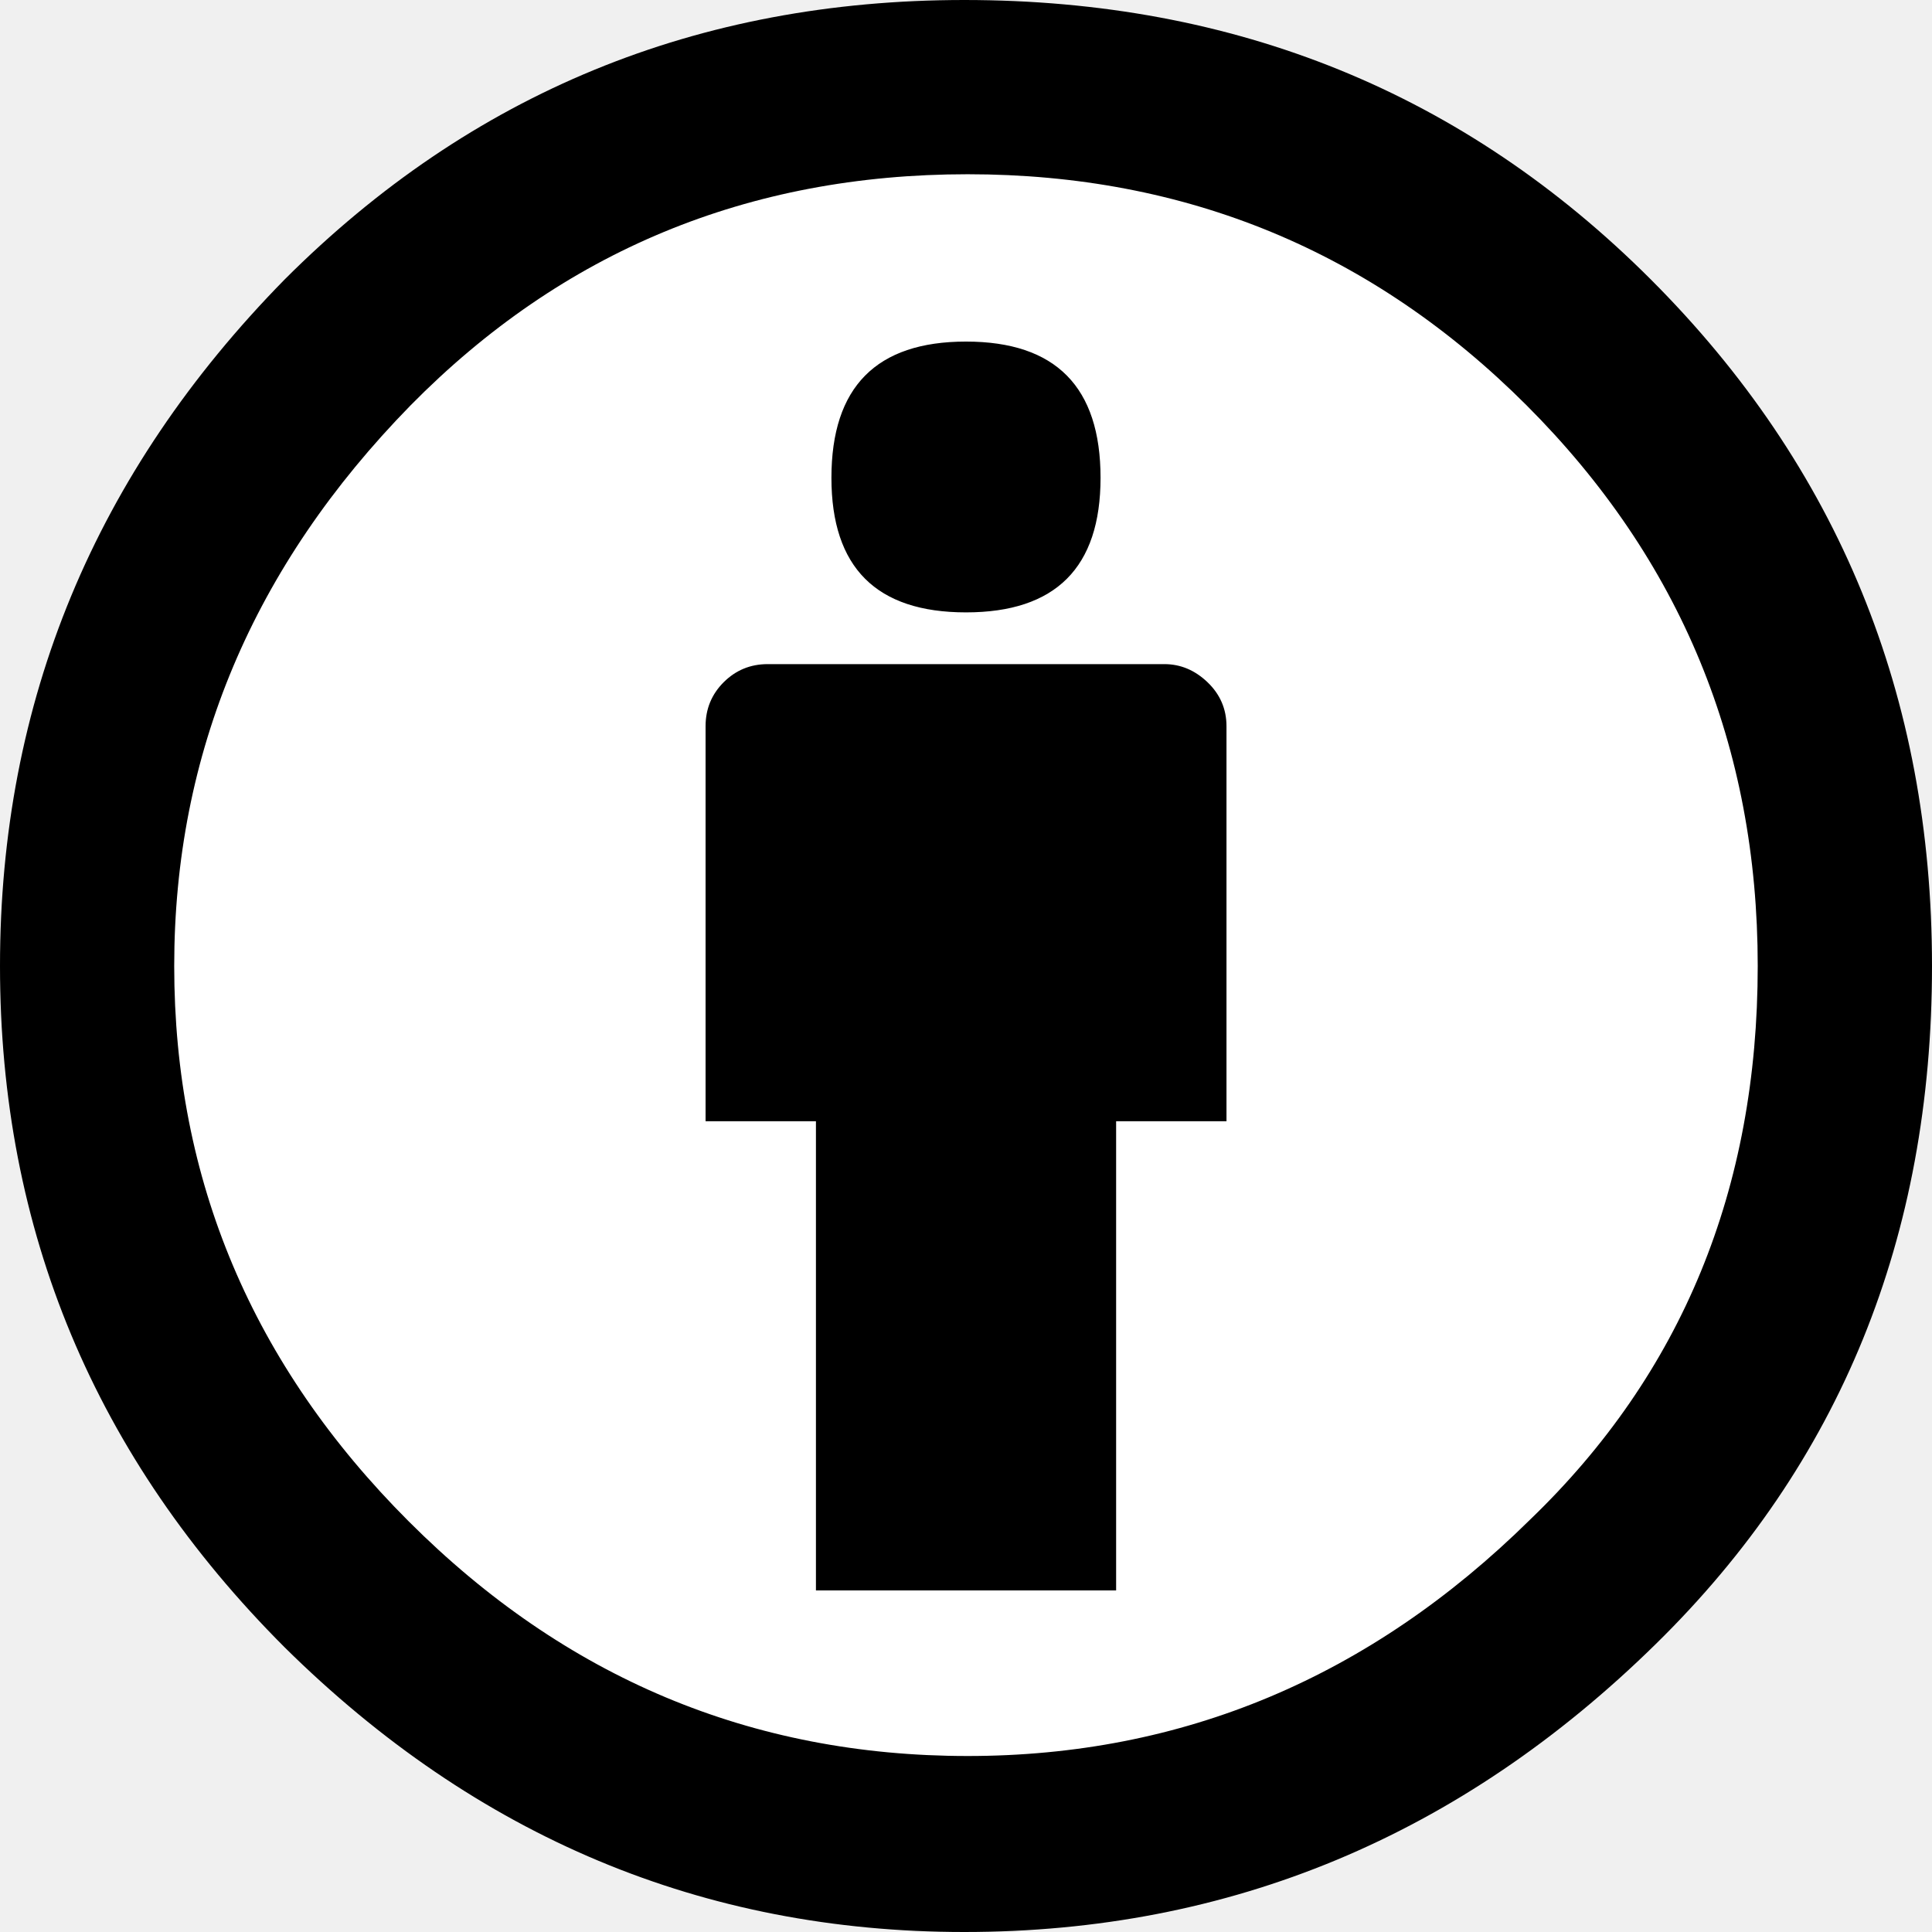
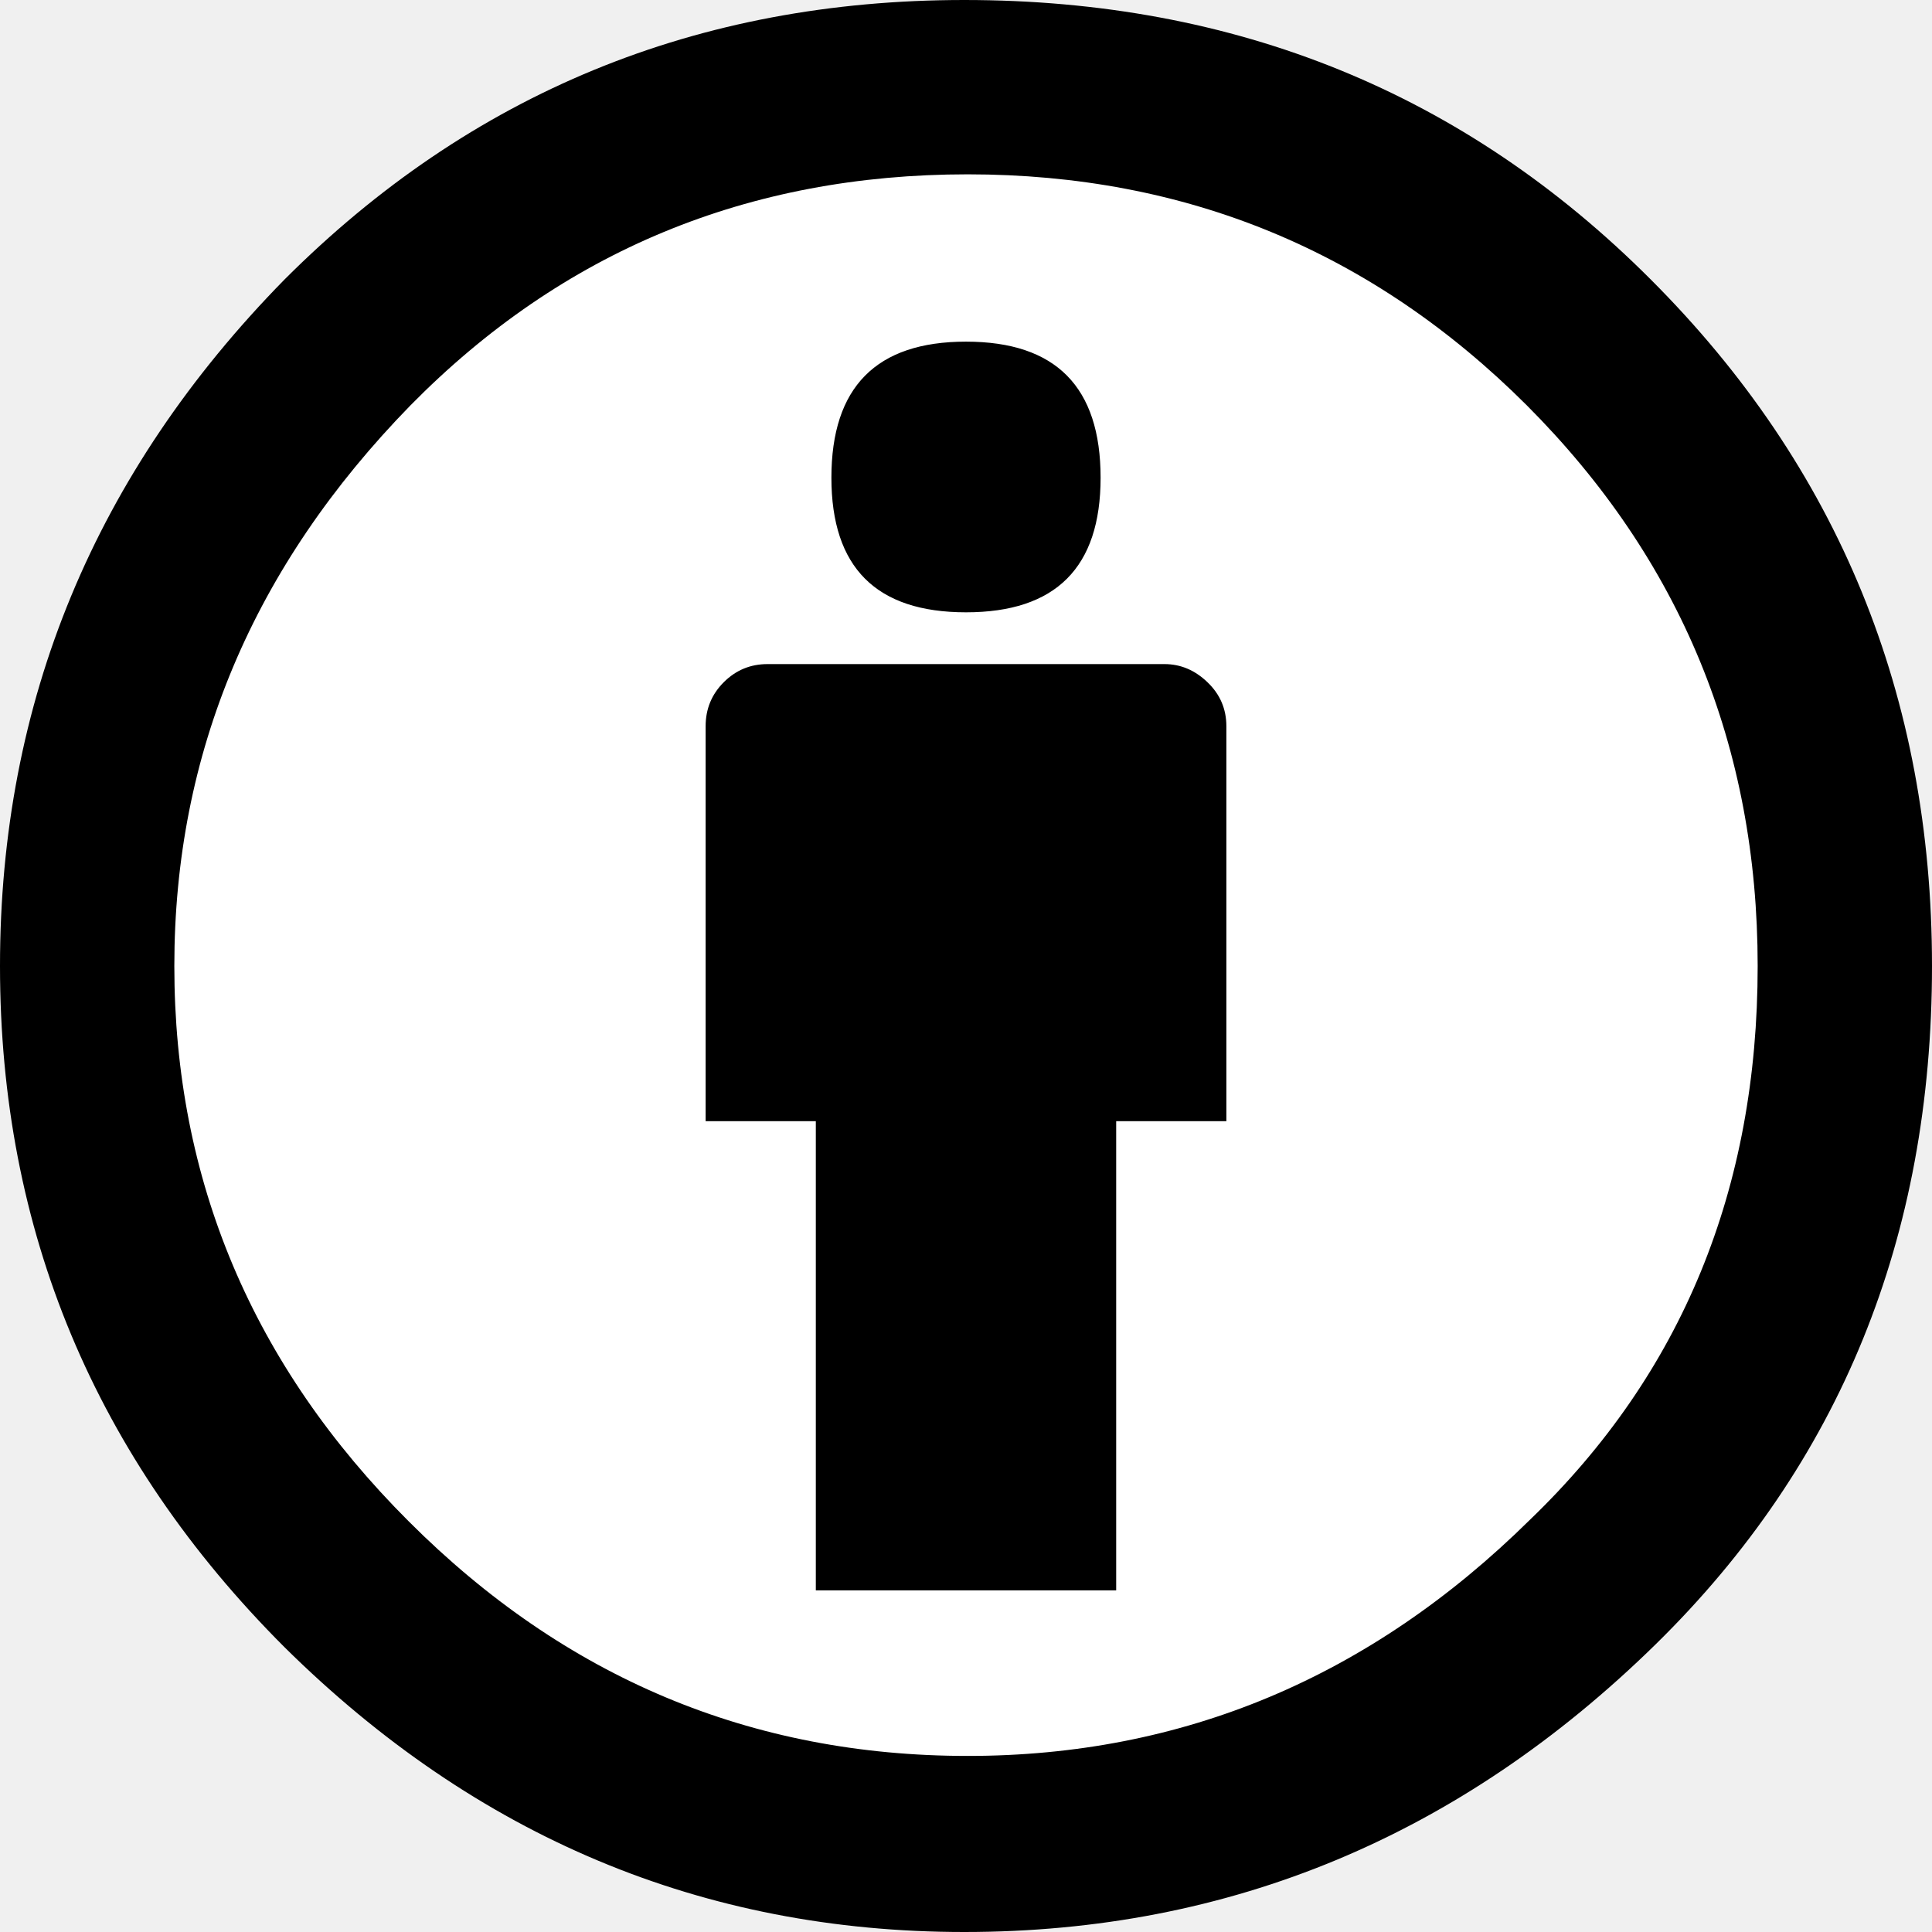
- <svg xmlns="http://www.w3.org/2000/svg" version="1.0" id="Layer_1" x="0px" y="0px" width="64px" height="64px" viewBox="5.5 -3.5 64 64" enable-background="new 5.5 -3.5 64 64" xml:space="preserve">
-   <g>
-     <circle fill="#FFFFFF" cx="37.637" cy="28.806" r="28.276" />
-     <g>
-       <path d="M37.443-3.5c8.988,0,16.57,3.085,22.742,9.257C66.393,11.967,69.5,19.548,69.5,28.5c0,8.991-3.049,16.476-9.145,22.456    C53.879,57.319,46.242,60.5,37.443,60.5c-8.649,0-16.153-3.144-22.514-9.43C8.644,44.784,5.5,37.262,5.5,28.5    c0-8.761,3.144-16.342,9.429-22.742C21.101-0.415,28.604-3.5,37.443-3.5z M37.557,2.272c-7.276,0-13.428,2.553-18.457,7.657    c-5.22,5.334-7.829,11.525-7.829,18.572c0,7.086,2.59,13.22,7.77,18.398c5.181,5.182,11.352,7.771,18.514,7.771    c7.123,0,13.334-2.607,18.629-7.828c5.029-4.838,7.543-10.952,7.543-18.343c0-7.276-2.553-13.465-7.656-18.571    C50.967,4.824,44.795,2.272,37.557,2.272z M46.129,20.557v13.085h-3.656v15.542h-9.944V33.643h-3.656V20.557    c0-0.572,0.2-1.057,0.599-1.457c0.401-0.399,0.887-0.6,1.457-0.6h13.144c0.533,0,1.01,0.2,1.428,0.6    C45.918,19.5,46.129,19.986,46.129,20.557z M33.042,12.329c0-3.008,1.485-4.514,4.458-4.514s4.457,1.504,4.457,4.514    c0,2.971-1.486,4.457-4.457,4.457S33.042,15.3,33.042,12.329z" />
-     </g>
+ <svg xmlns="http://www.w3.org/2000/svg" width="30px" height="30px" viewBox="0 0 30 30" version="1.1">
+   <g id="surface1">
+     <path style=" stroke:none;fill-rule:nonzero;fill:rgb(100%,100%,100%);fill-opacity:1;" d="M 28.32 15.145 C 28.32 7.824 22.383 1.891 15.062 1.891 C 7.742 1.891 1.809 7.824 1.809 15.145 C 1.809 22.465 7.742 28.398 15.062 28.398 C 22.383 28.398 28.32 22.465 28.32 15.145 Z M 28.32 15.145 " />
+     <path style=" stroke:none;fill-rule:nonzero;fill:rgb(0%,0%,0%);fill-opacity:1;" d="M 14.973 0 C 19.188 0 22.742 1.445 25.633 4.34 C 28.543 7.25 30 10.805 30 15 C 30 19.215 28.57 22.723 25.715 25.527 C 22.676 28.508 19.098 30 14.973 30 C 10.918 30 7.402 28.527 4.418 25.578 C 1.473 22.633 0 19.105 0 15 C 0 10.895 1.473 7.34 4.418 4.34 C 7.312 1.445 10.828 0 14.973 0 Z M 15.027 2.707 C 11.617 2.707 8.73 3.902 6.375 6.293 C 3.93 8.797 2.707 11.695 2.707 15 C 2.707 18.32 3.918 21.199 6.348 23.625 C 8.777 26.055 11.668 27.266 15.027 27.266 C 18.363 27.266 21.277 26.047 23.758 23.598 C 26.117 21.328 27.293 18.465 27.293 15 C 27.293 11.59 26.098 8.688 23.707 6.293 C 21.312 3.902 18.418 2.707 15.027 2.707 Z M 19.043 11.277 L 19.043 17.41 L 17.332 17.41 L 17.332 24.695 L 12.668 24.695 L 12.668 17.41 L 10.957 17.41 L 10.957 11.277 C 10.957 11.008 11.051 10.781 11.238 10.594 C 11.426 10.406 11.652 10.312 11.918 10.312 L 18.082 10.312 C 18.332 10.312 18.555 10.406 18.75 10.594 C 18.945 10.781 19.043 11.008 19.043 11.277 Z M 12.91 7.418 C 12.91 6.012 13.605 5.305 15 5.305 C 16.395 5.305 17.09 6.008 17.09 7.418 C 17.09 8.812 16.395 9.508 15 9.508 C 13.605 9.508 12.91 8.812 12.91 7.418 Z M 12.91 7.418 " />
  </g>
</svg>
